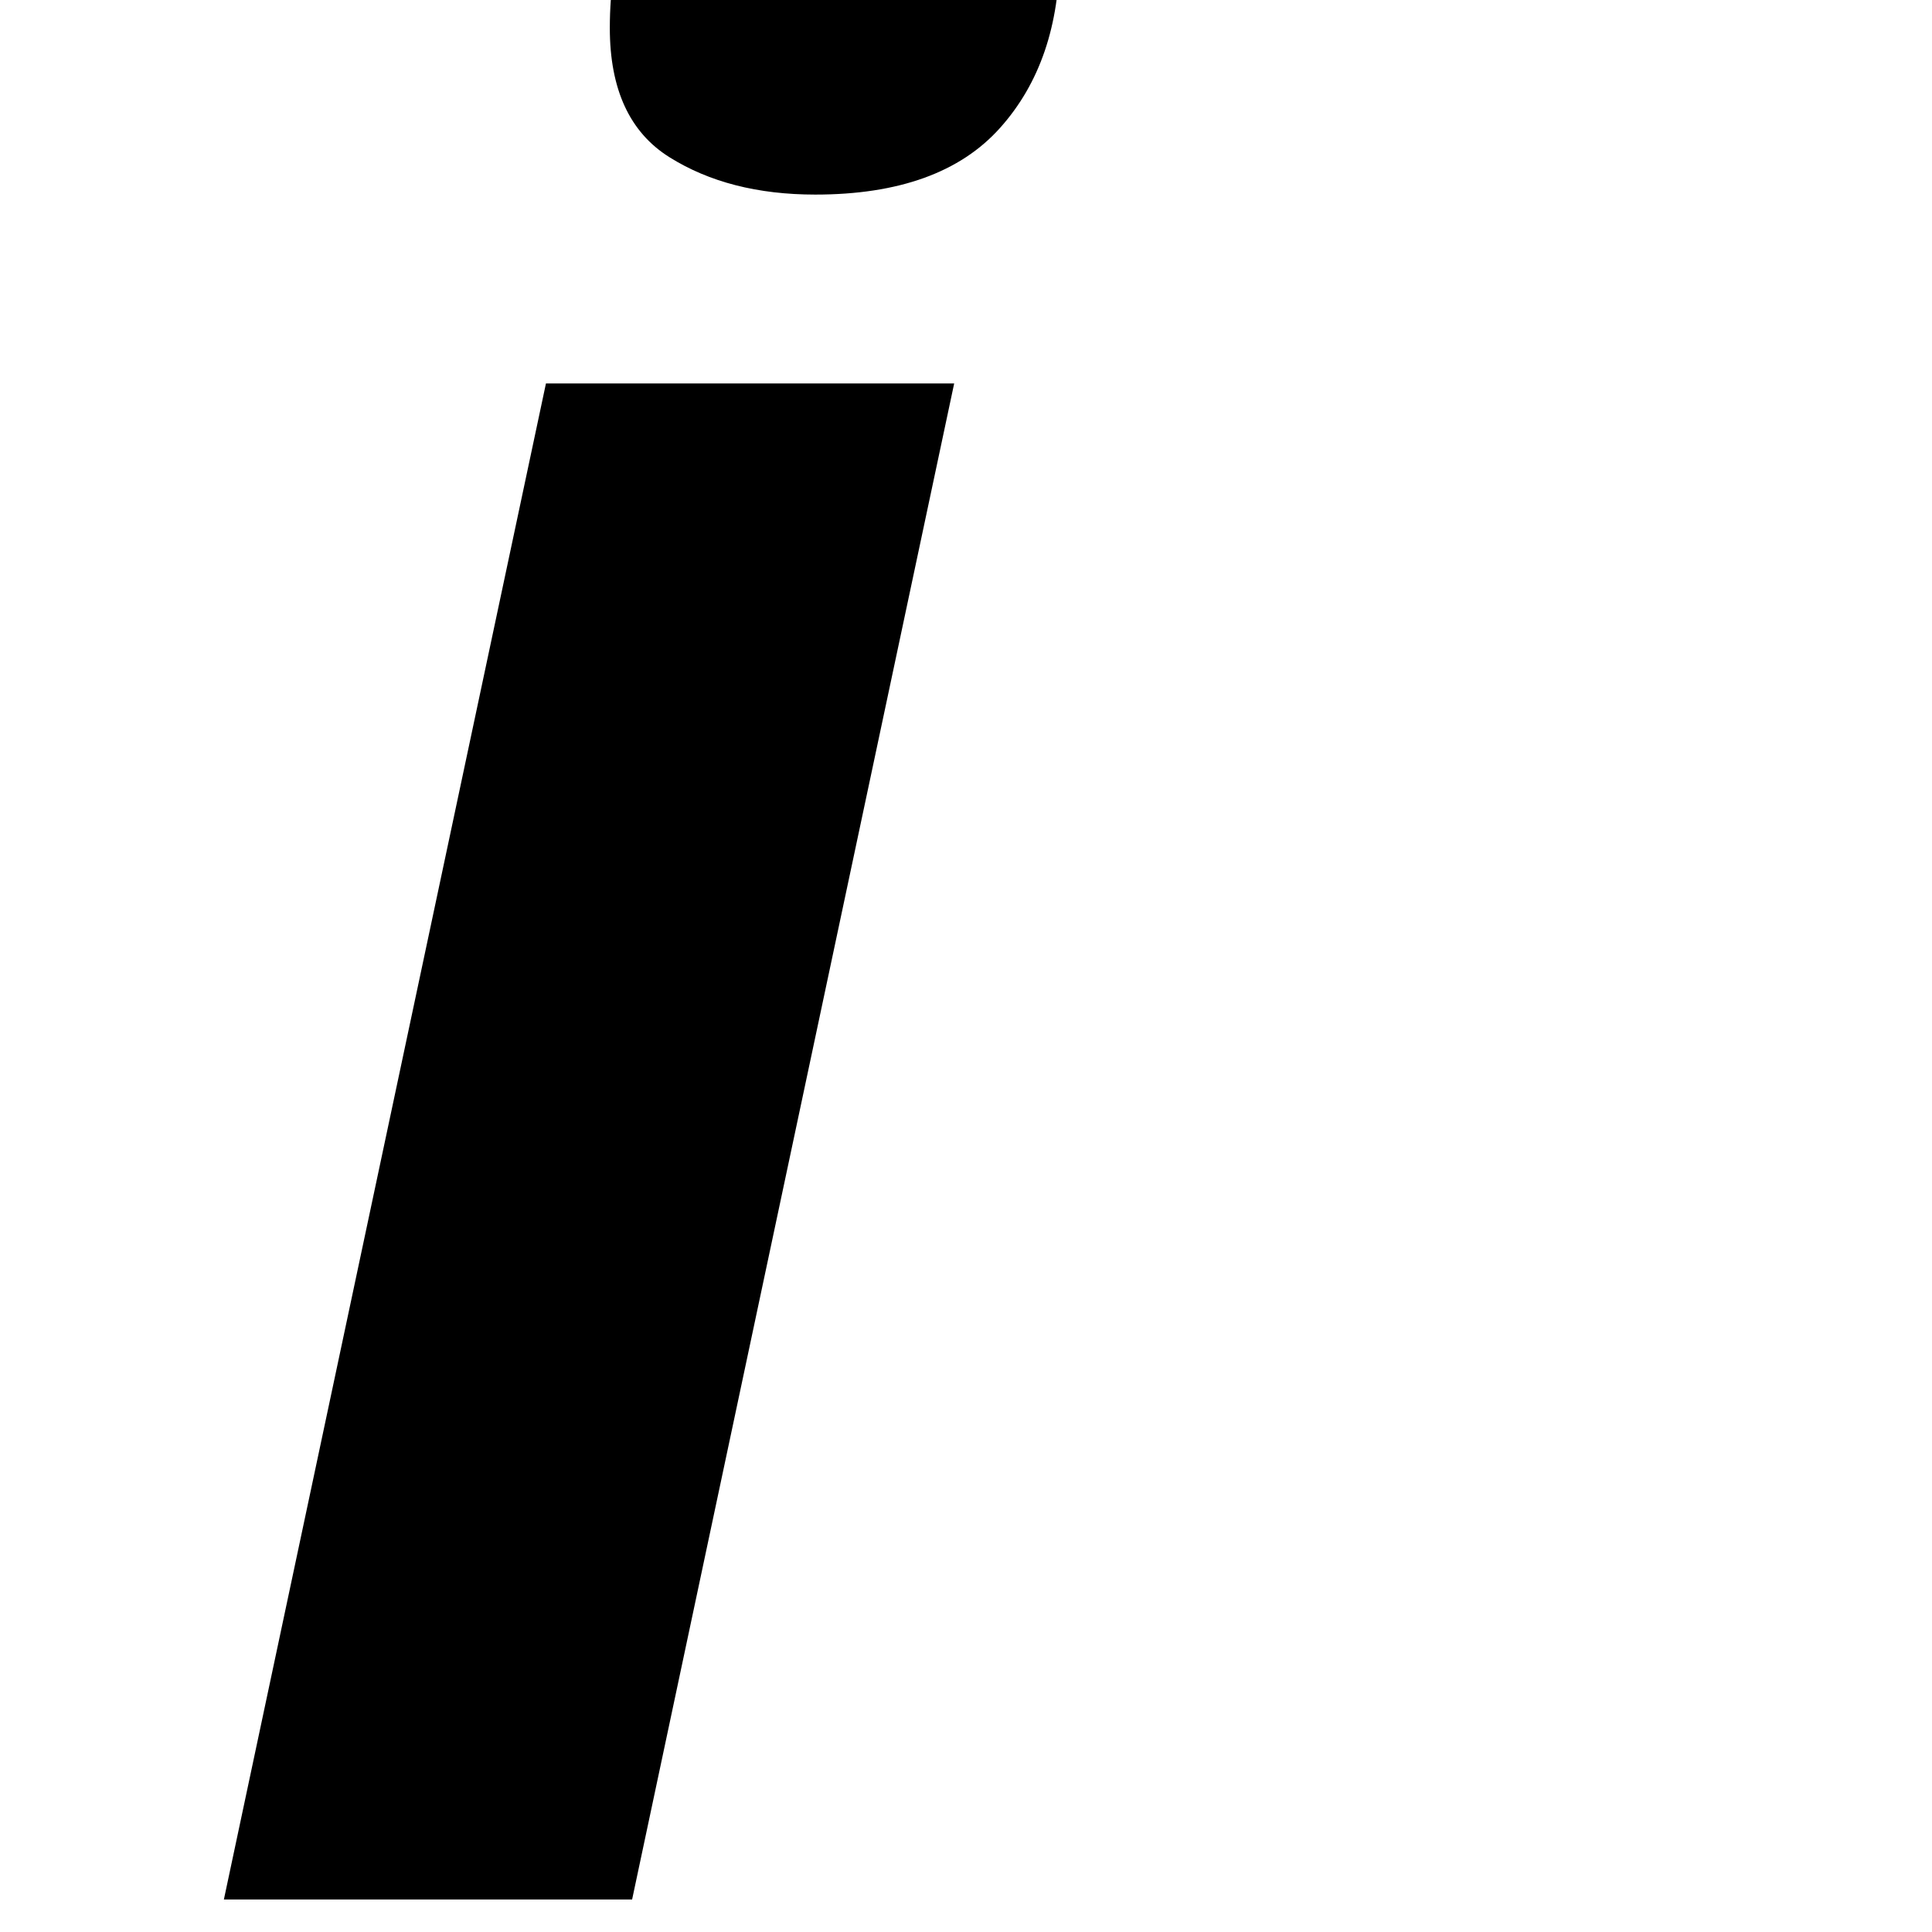
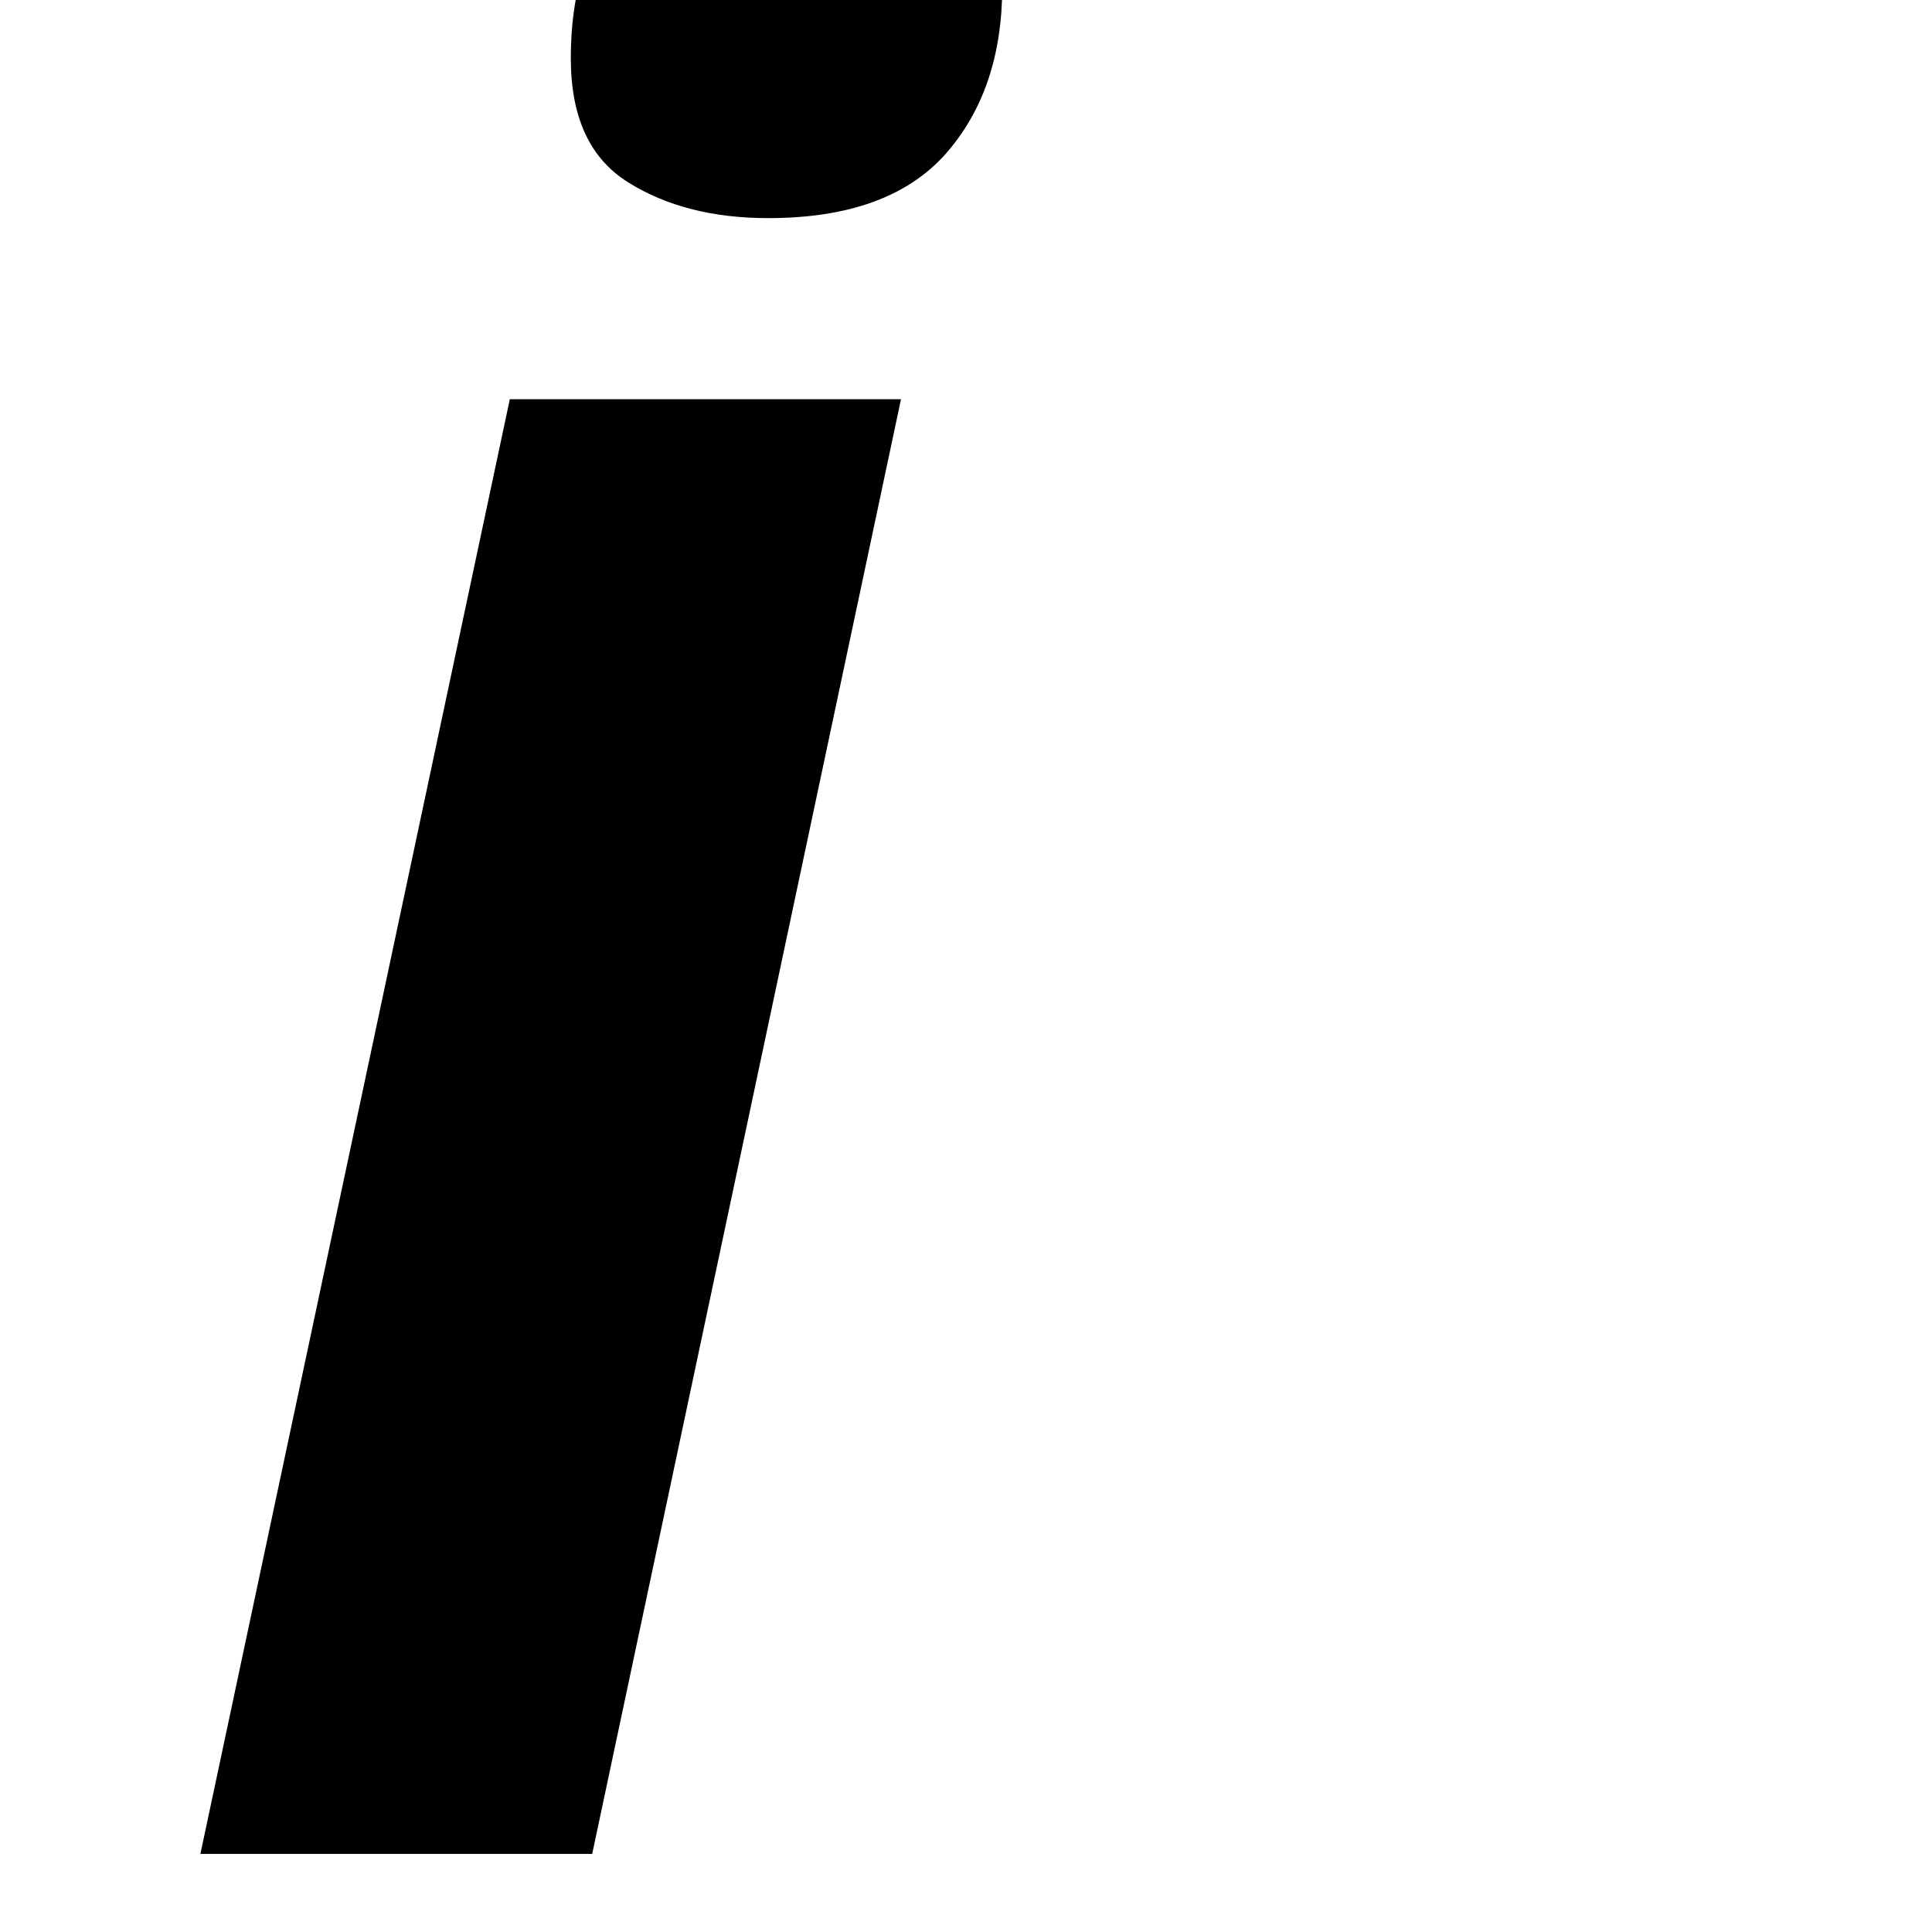
- <svg xmlns="http://www.w3.org/2000/svg" width="100.2" height="100.2" id="svg2" version="1.1">
+ <svg xmlns="http://www.w3.org/2000/svg" width="48" height="48" id="svg2" version="1.1">
  <defs id="defs4" />
-   <g id="layer1" transform="translate(-247.8299,-208.5333)">
-     <text xml:space="preserve" style="font-size:40px;font-style:normal;font-weight:normal;line-height:125%;letter-spacing:0px;word-spacing:0px;fill:#000000;fill-opacity:1;stroke:none;font-family:Sans" x="256.846" y="307.049" id="text2985">
-       <tspan id="tspan2987" x="256.846" y="307.049" style="font-size:144px;font-style:italic;font-variant:normal;font-weight:bold;font-stretch:normal;font-family:Ubuntu Mono;-inkscape-font-specification:Ubuntu Mono Bold Italic">i</tspan>
+   <g id="layer1" transform="translate(-247.8299,-260.7333)">
+     <text xml:space="preserve" style="font-size:18.385px;font-style:normal;font-weight:normal;line-height:125%;letter-spacing:0px;word-spacing:0px;fill:#000000;fill-opacity:1;stroke:none;font-family:Sans" x="251.62" y="306.791" id="text2985">
+       <tspan id="tspan2987" x="251.62" y="306.791" style="font-size:66.187px;font-style:italic;font-variant:normal;font-weight:bold;font-stretch:normal;font-family:Ubuntu Mono;-inkscape-font-specification:Ubuntu Mono Bold Italic">i</tspan>
    </text>
  </g>
</svg>
